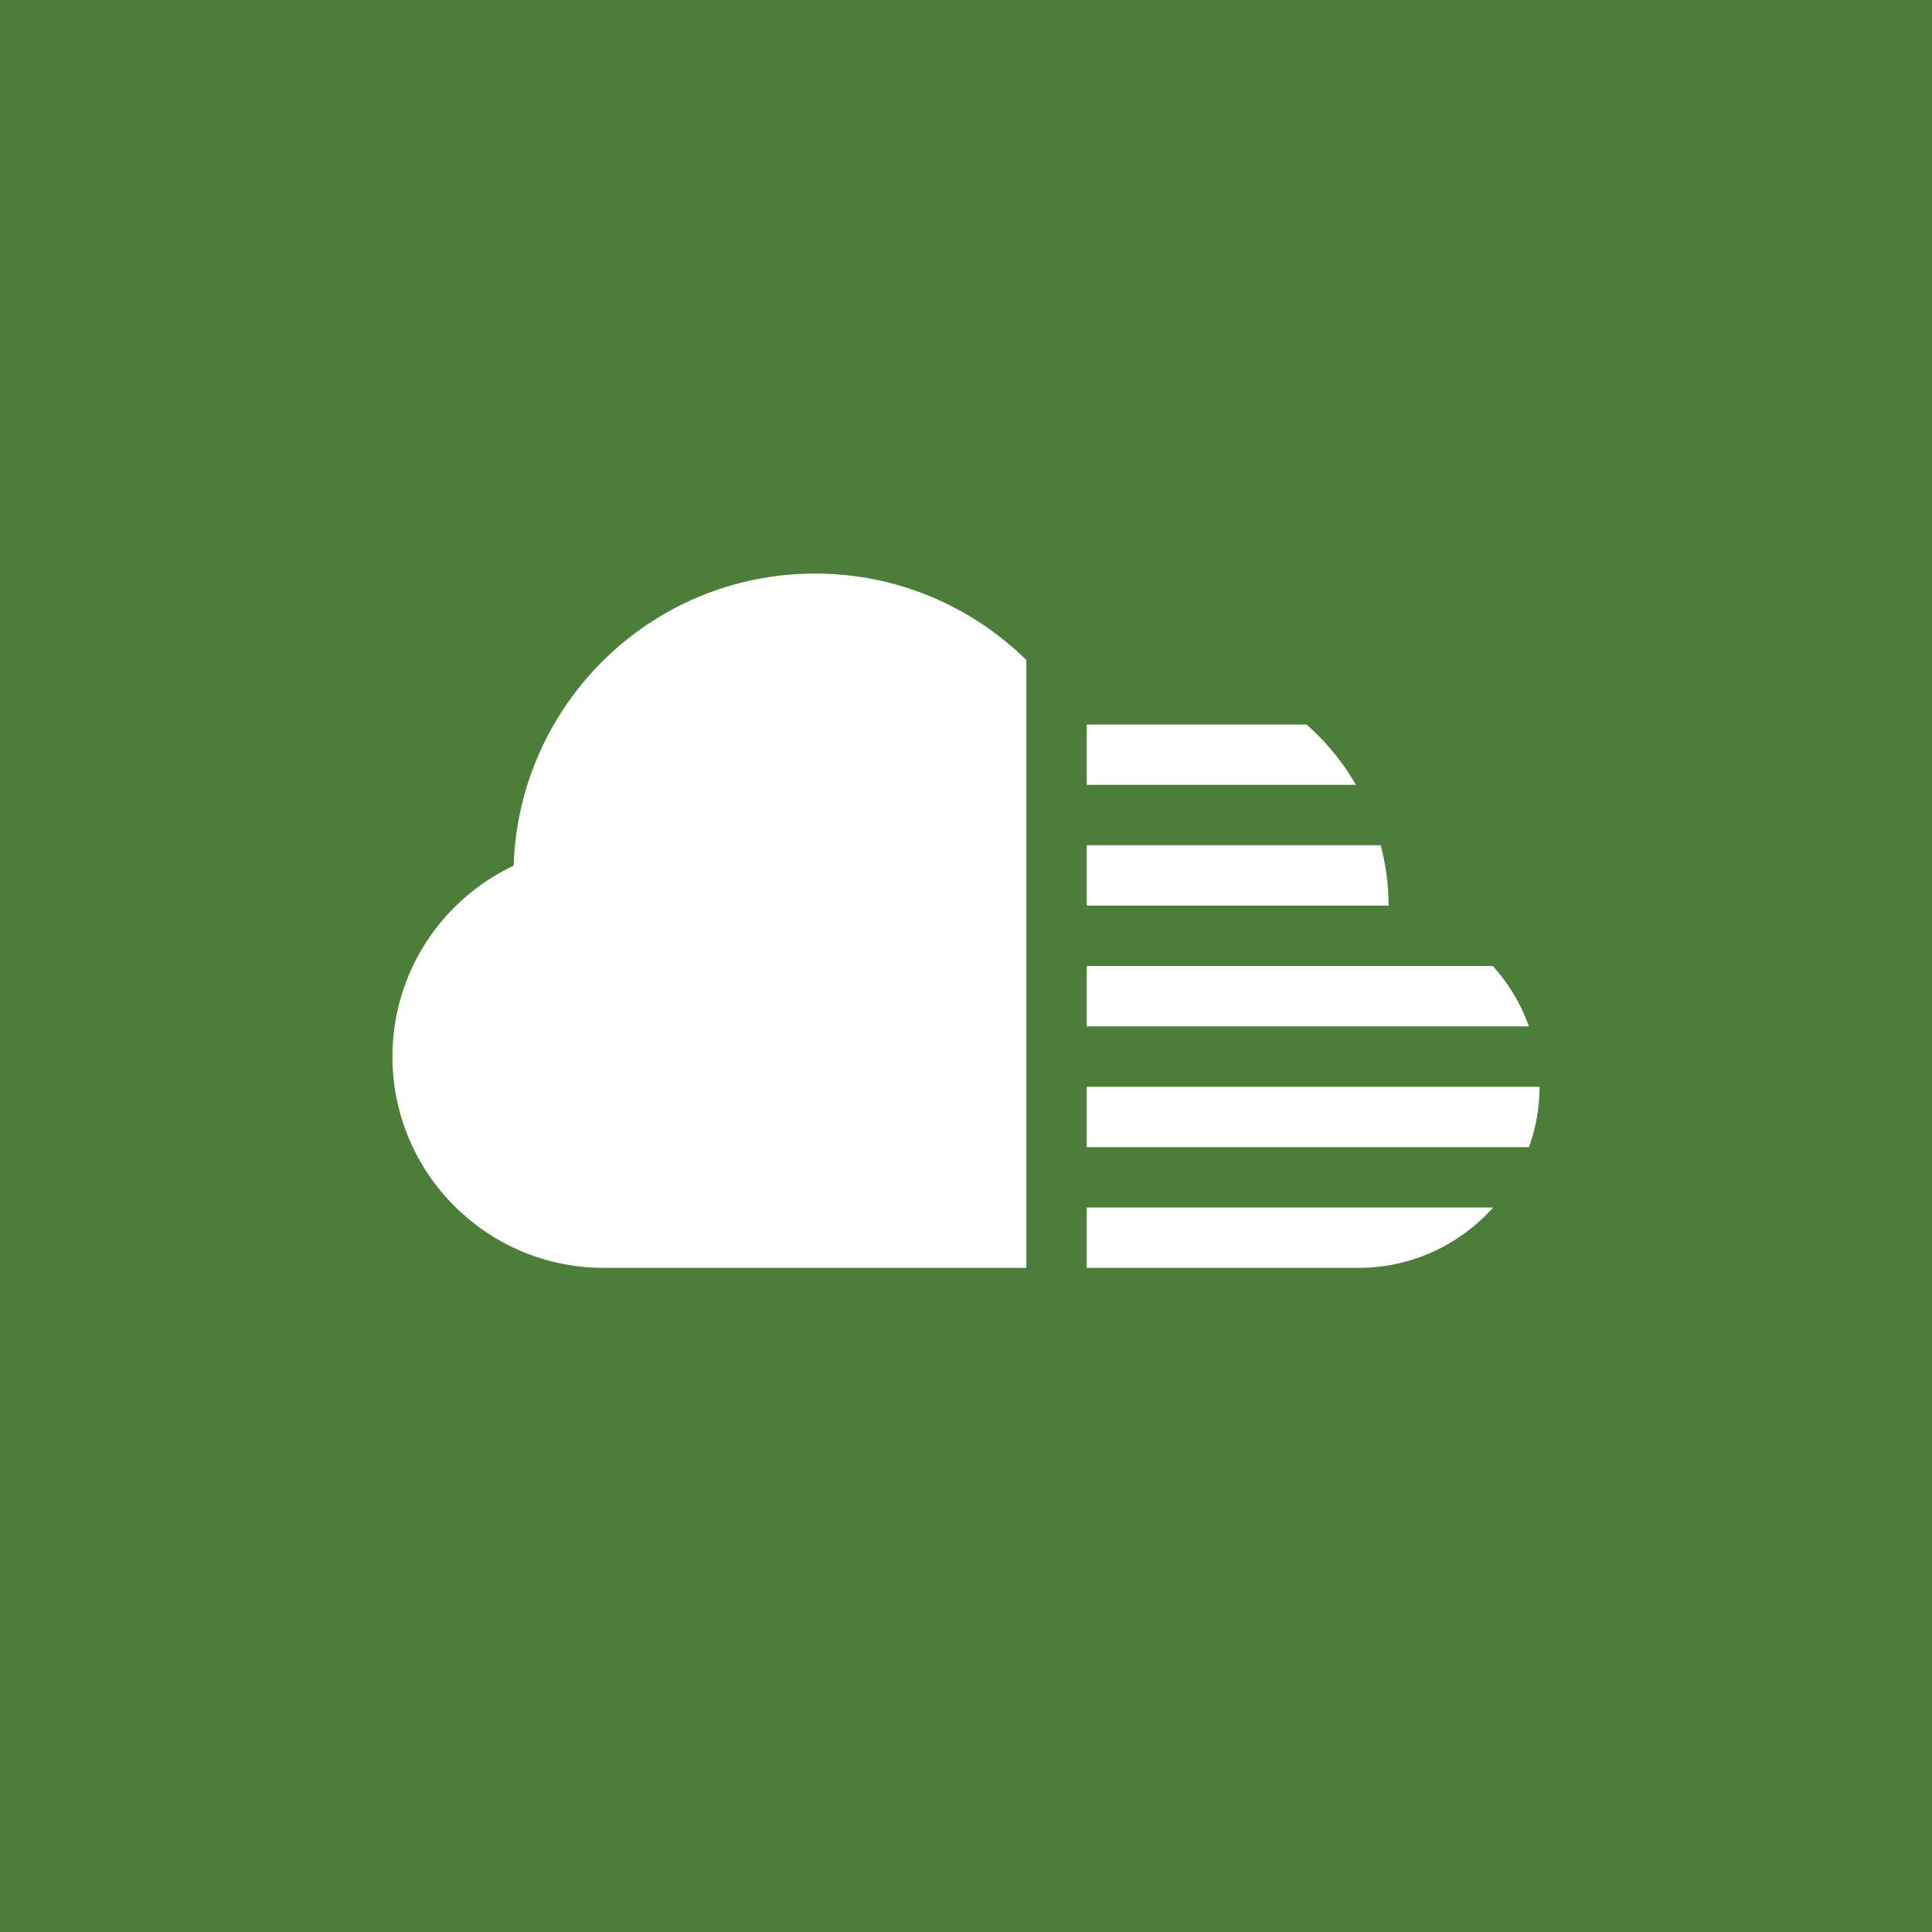
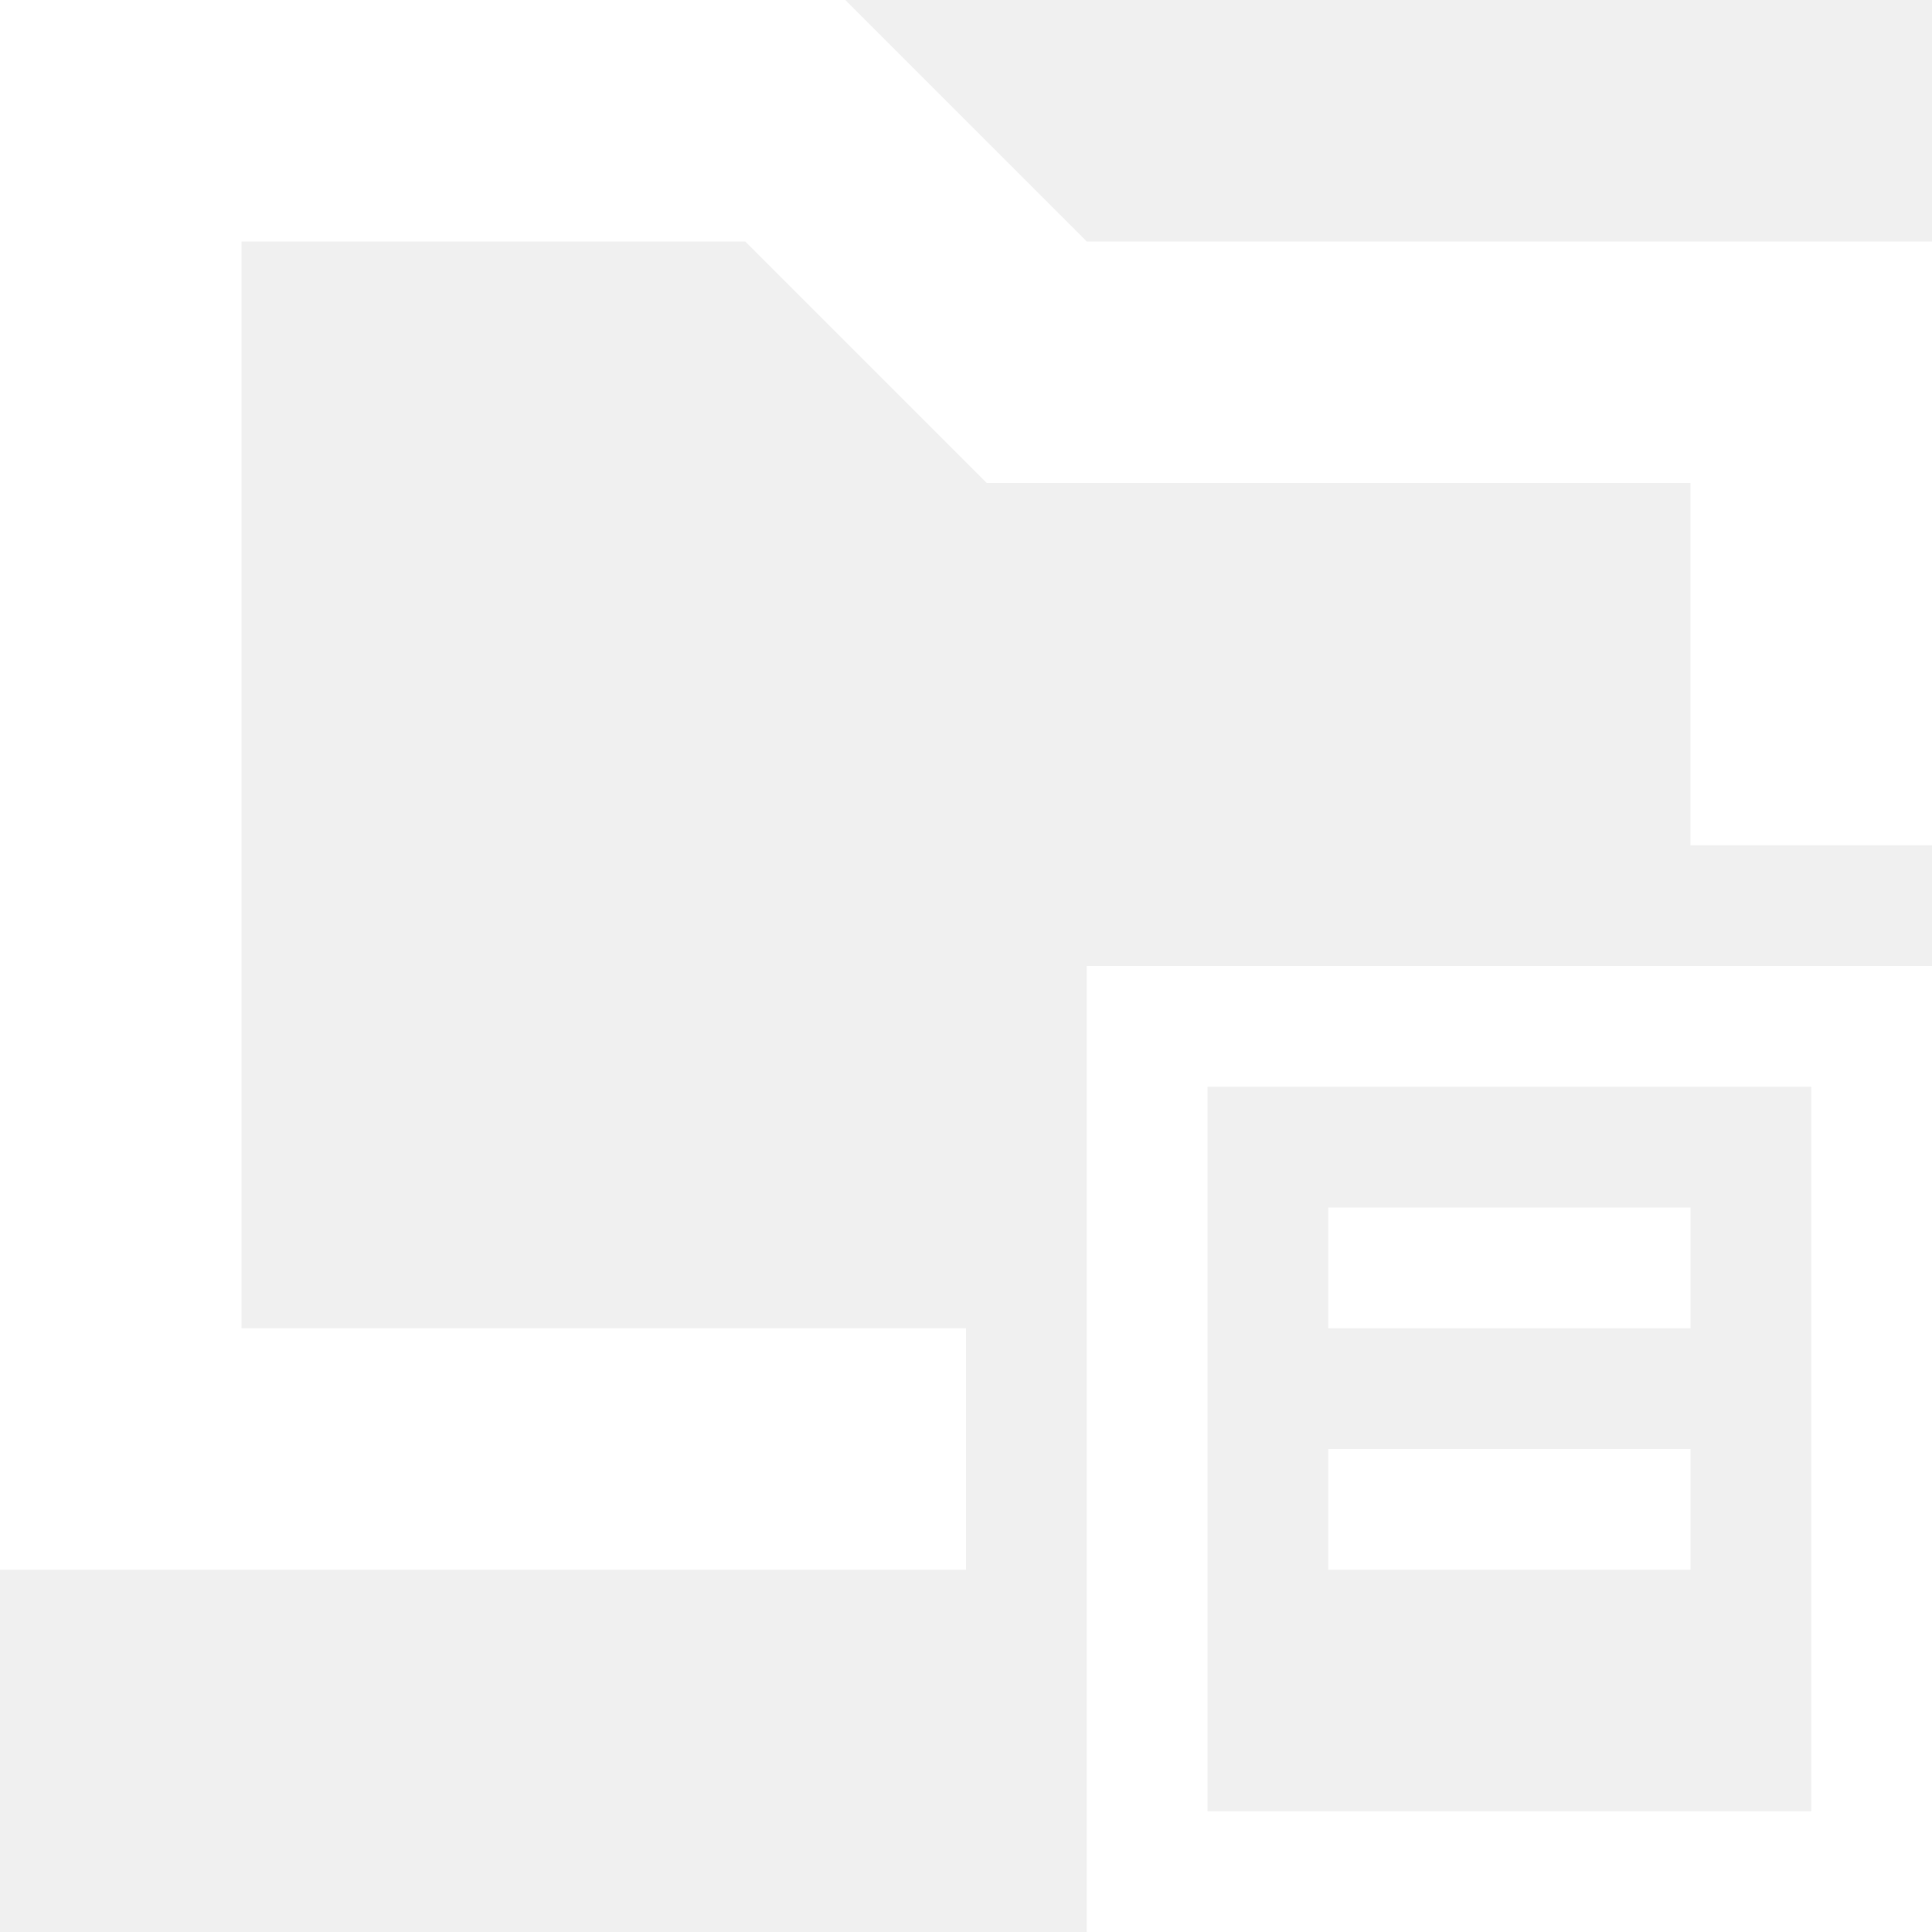
- <svg xmlns="http://www.w3.org/2000/svg" viewBox="0 0 64 64">
-   <path fill="#4C7E3A" d="M0 0h64v64H0z" />
-   <path fill="#FFF" d="M36 30h10c0-.692-.097-1.36-.262-2H36v2zM36 26h8.92c-.436-.754-.99-1.428-1.64-2H36v2zM36 34h14.648c-.265-.748-.675-1.423-1.195-2H36v2zM34 40V21.865C32.196 20.095 29.727 19 27 19c-5.413 0-9.81 4.304-9.984 9.675C14.646 29.795 13 32.203 13 35c0 3.866 3.134 7 7 7h14v-2zM36 38h14.65c.223-.626.35-1.298.35-2H36v2zM36 40v2h9c1.775 0 3.365-.775 4.463-2H36z" />
+ <svg xmlns="http://www.w3.org/2000/svg" viewBox="0 0 32 32">
+   <path fill="#FFF" d="M18 4h14v10h-4V8H16.344l-4-4H4v18h12v4H0V0h14l4 4zm0 12h14v16H18V16zm2 14h10V18H20v12zm2-8h6v-2h-6v2zm0 4h6v-2h-6v2z" />
</svg>
